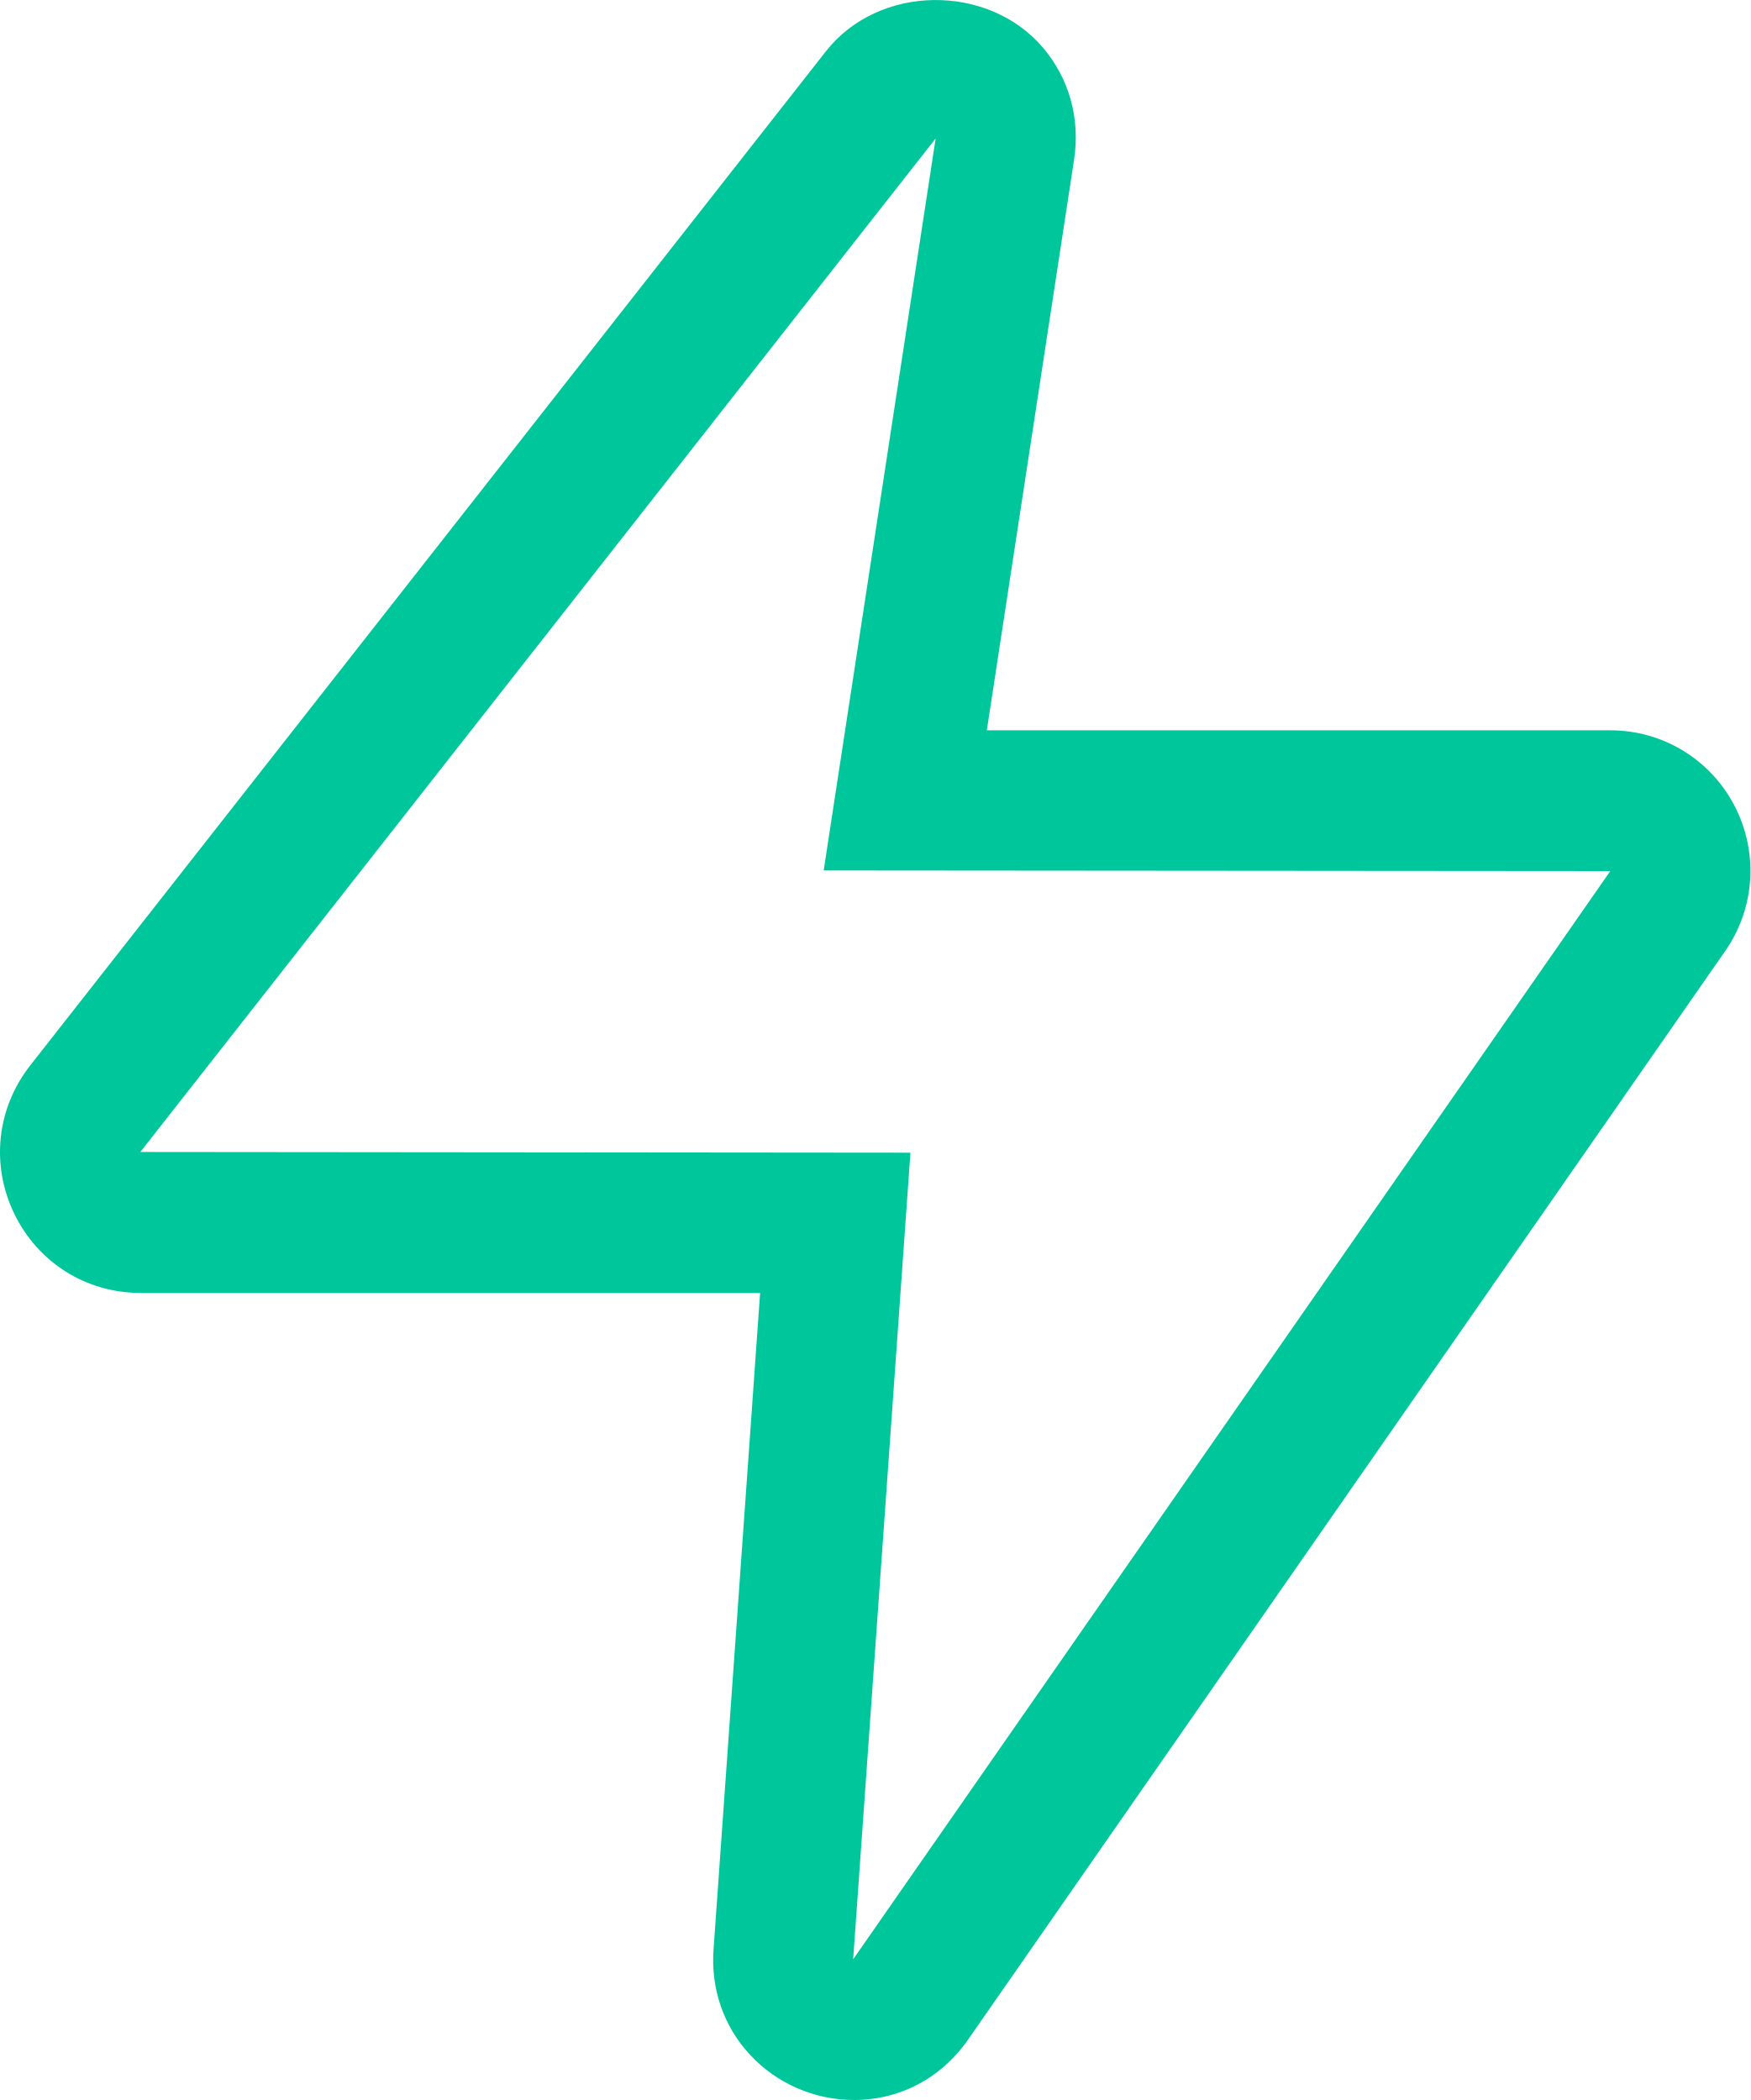
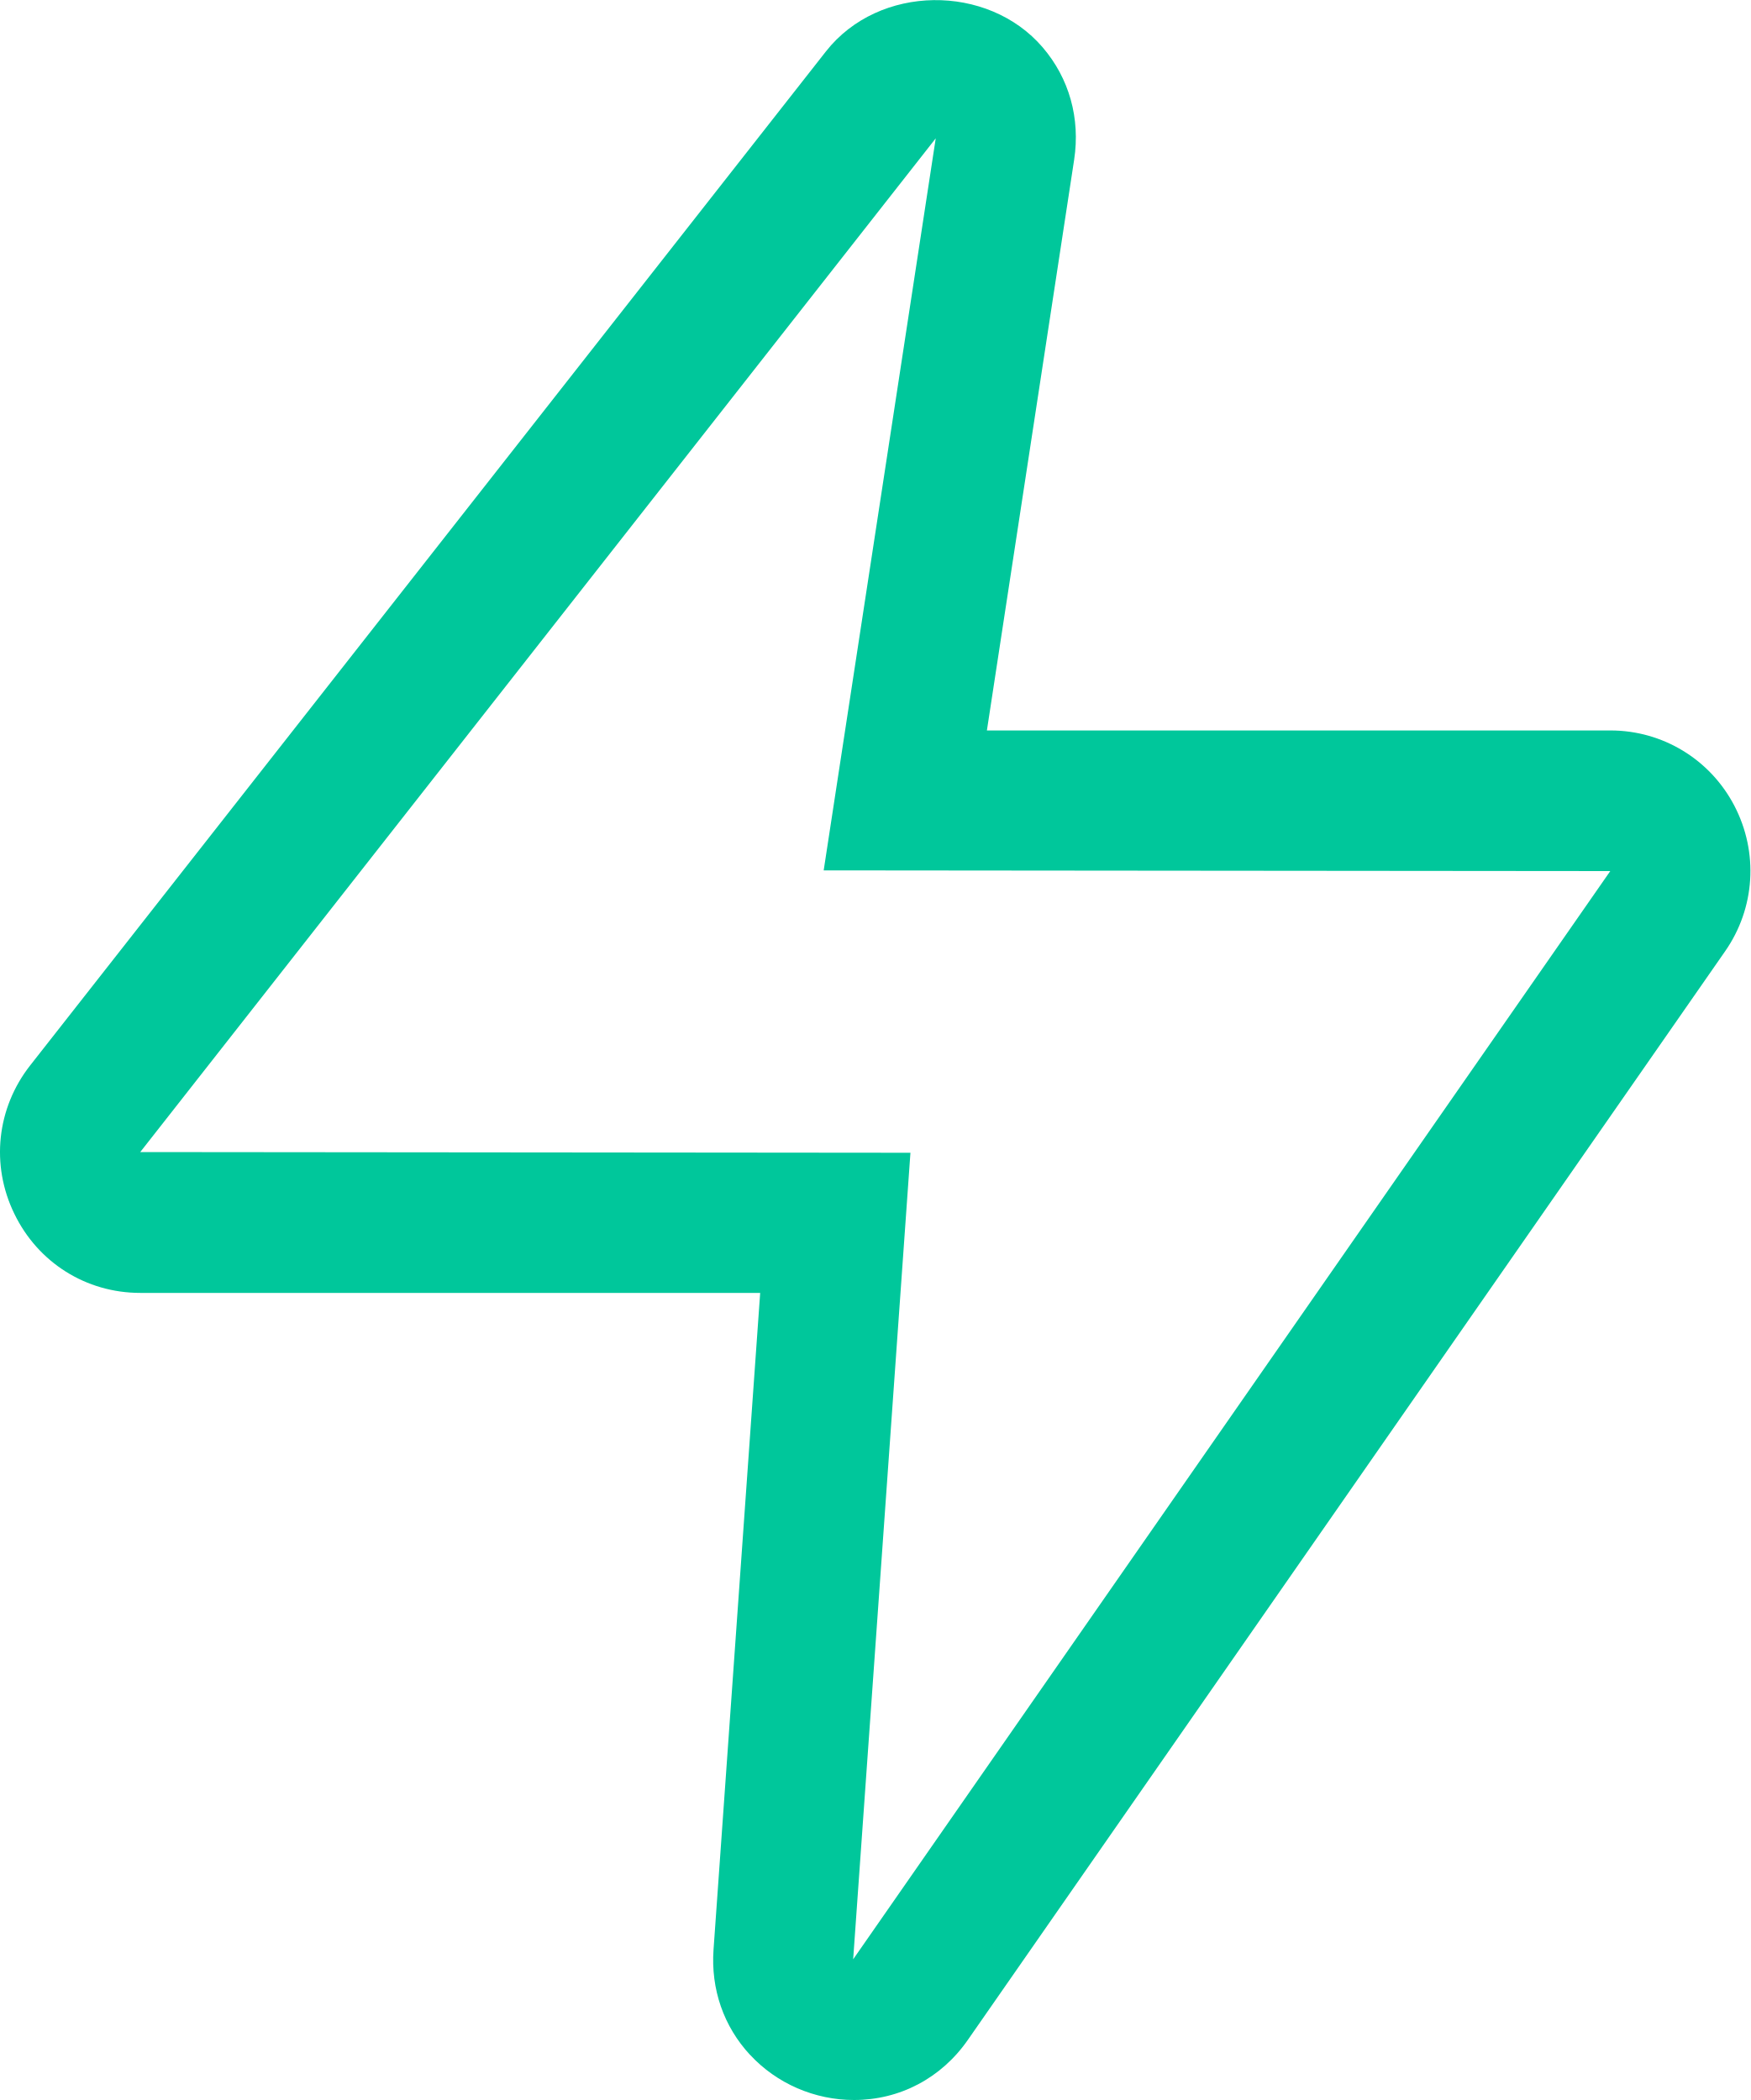
- <svg xmlns="http://www.w3.org/2000/svg" width="25px" height="30px" viewBox="0 0 25 30" version="1.1">
-   <defs />
-   <g id="Page-1" stroke="none" stroke-width="1" fill="none" fill-rule="evenodd">
-     <g id="Icons" transform="translate(-23, -740)" fill="#00C79B">
-       <path d="M36.363,741.978 L25.004,756.457 L36.003,756.467 L35.185,767.99 L45.998,752.444 L34.764,752.435 L36.363,741.978 Z M33.714,769.356 C33.336,768.95 33.15,768.415 33.191,767.848 L33.856,758.47 L25.002,758.47 C24.23,758.47 23.542,758.037 23.205,757.341 C22.865,756.643 22.953,755.831 23.431,755.221 L34.794,740.735 C35.551,739.769 37.109,739.763 37.89,740.674 C38.27,741.118 38.43,741.689 38.34,742.281 L37.094,750.433 L46,750.433 C46.746,750.433 47.425,750.846 47.771,751.508 C48.118,752.175 48.068,752.972 47.638,753.588 L36.824,769.14 C36.443,769.688 35.85,770 35.197,770 C34.635,770 34.094,769.766 33.714,769.356 Z" id="Icon" />
-     </g>
-   </g>
+ <svg xmlns="http://www.w3.org/2000/svg" width="25px" height="30px" viewBox="0 0 25 30">
+   <path d="M13.363 1.978l-11.36 14.48 11 .01-.818 11.522 10.813-15.546-11.234-.01 1.6-10.456zm-2.65 27.378c-.377-.406-.563-.94-.522-1.508l.666-9.378H2.002c-.772 0-1.46-.433-1.797-1.13-.34-.697-.252-1.51.226-2.12L11.795.736c.757-.966 2.315-.972 3.096-.06.38.443.54 1.014.45 1.606l-1.246 8.153H23c.746 0 1.425.413 1.77 1.075.348.667.298 1.464-.132 2.08L13.824 29.14c-.38.548-.974.86-1.627.86-.562 0-1.103-.234-1.483-.644z" fill="#00C79B" fill-rule="evenodd" />
</svg>
